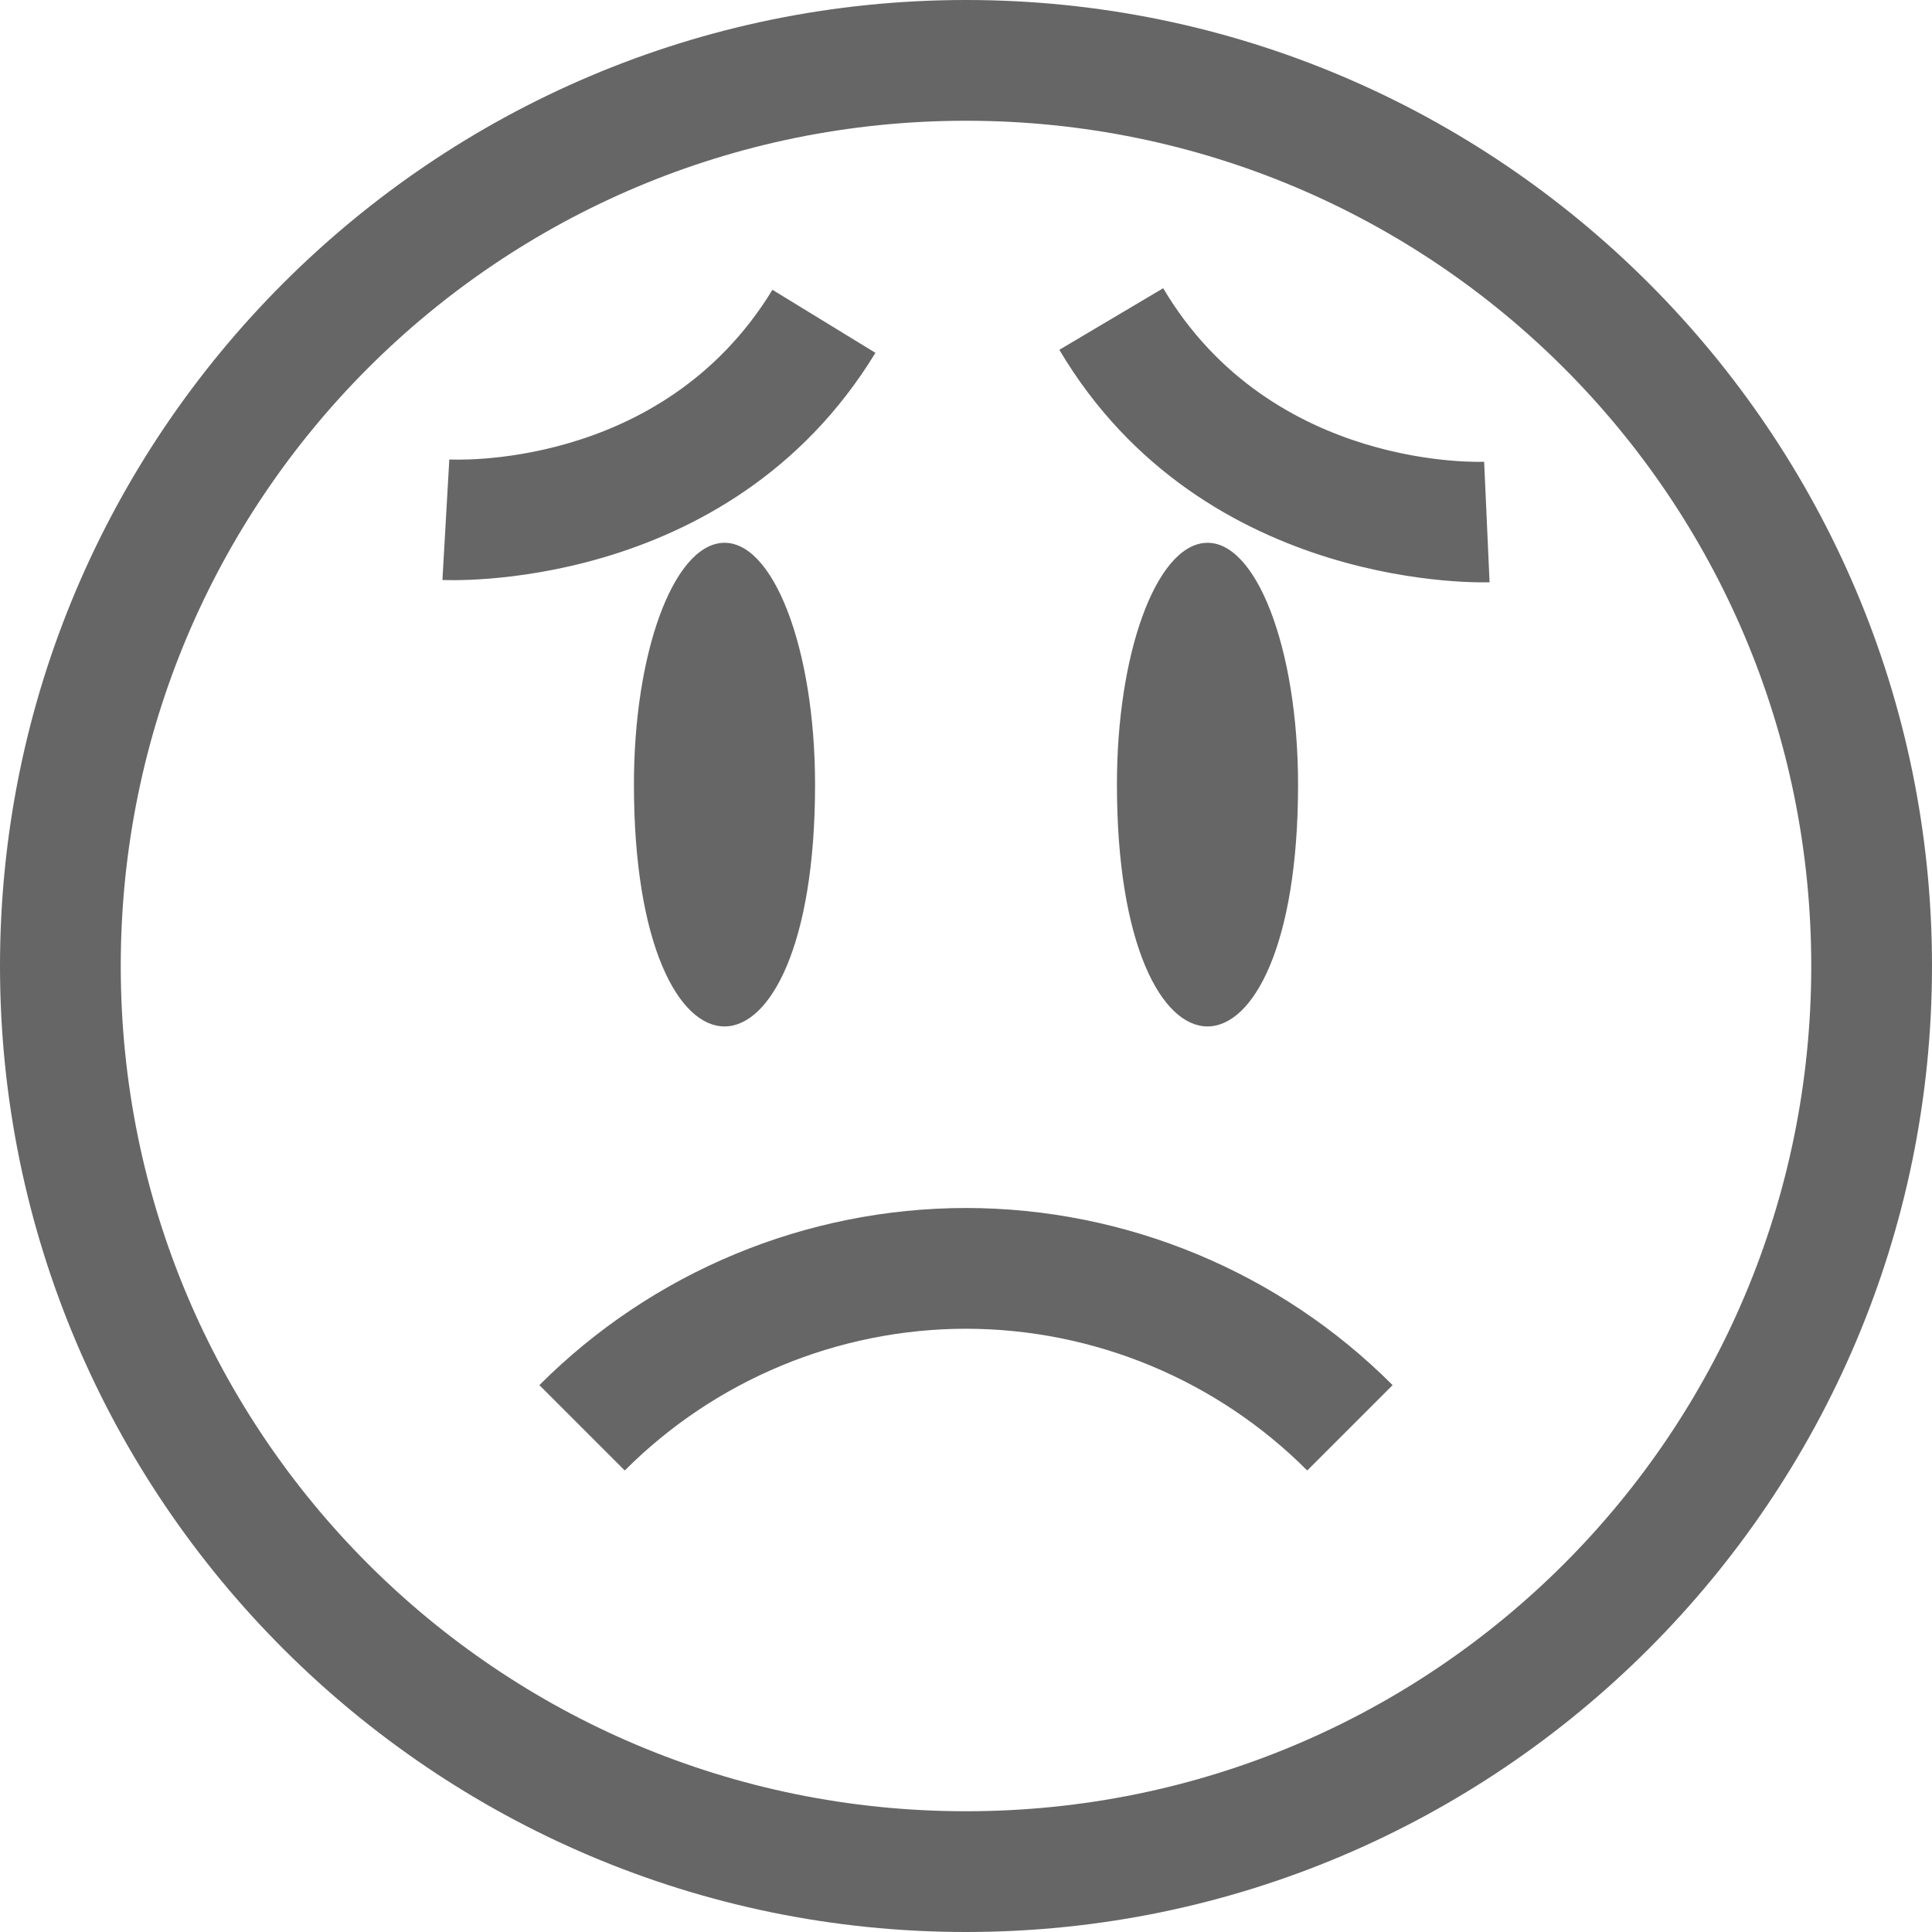
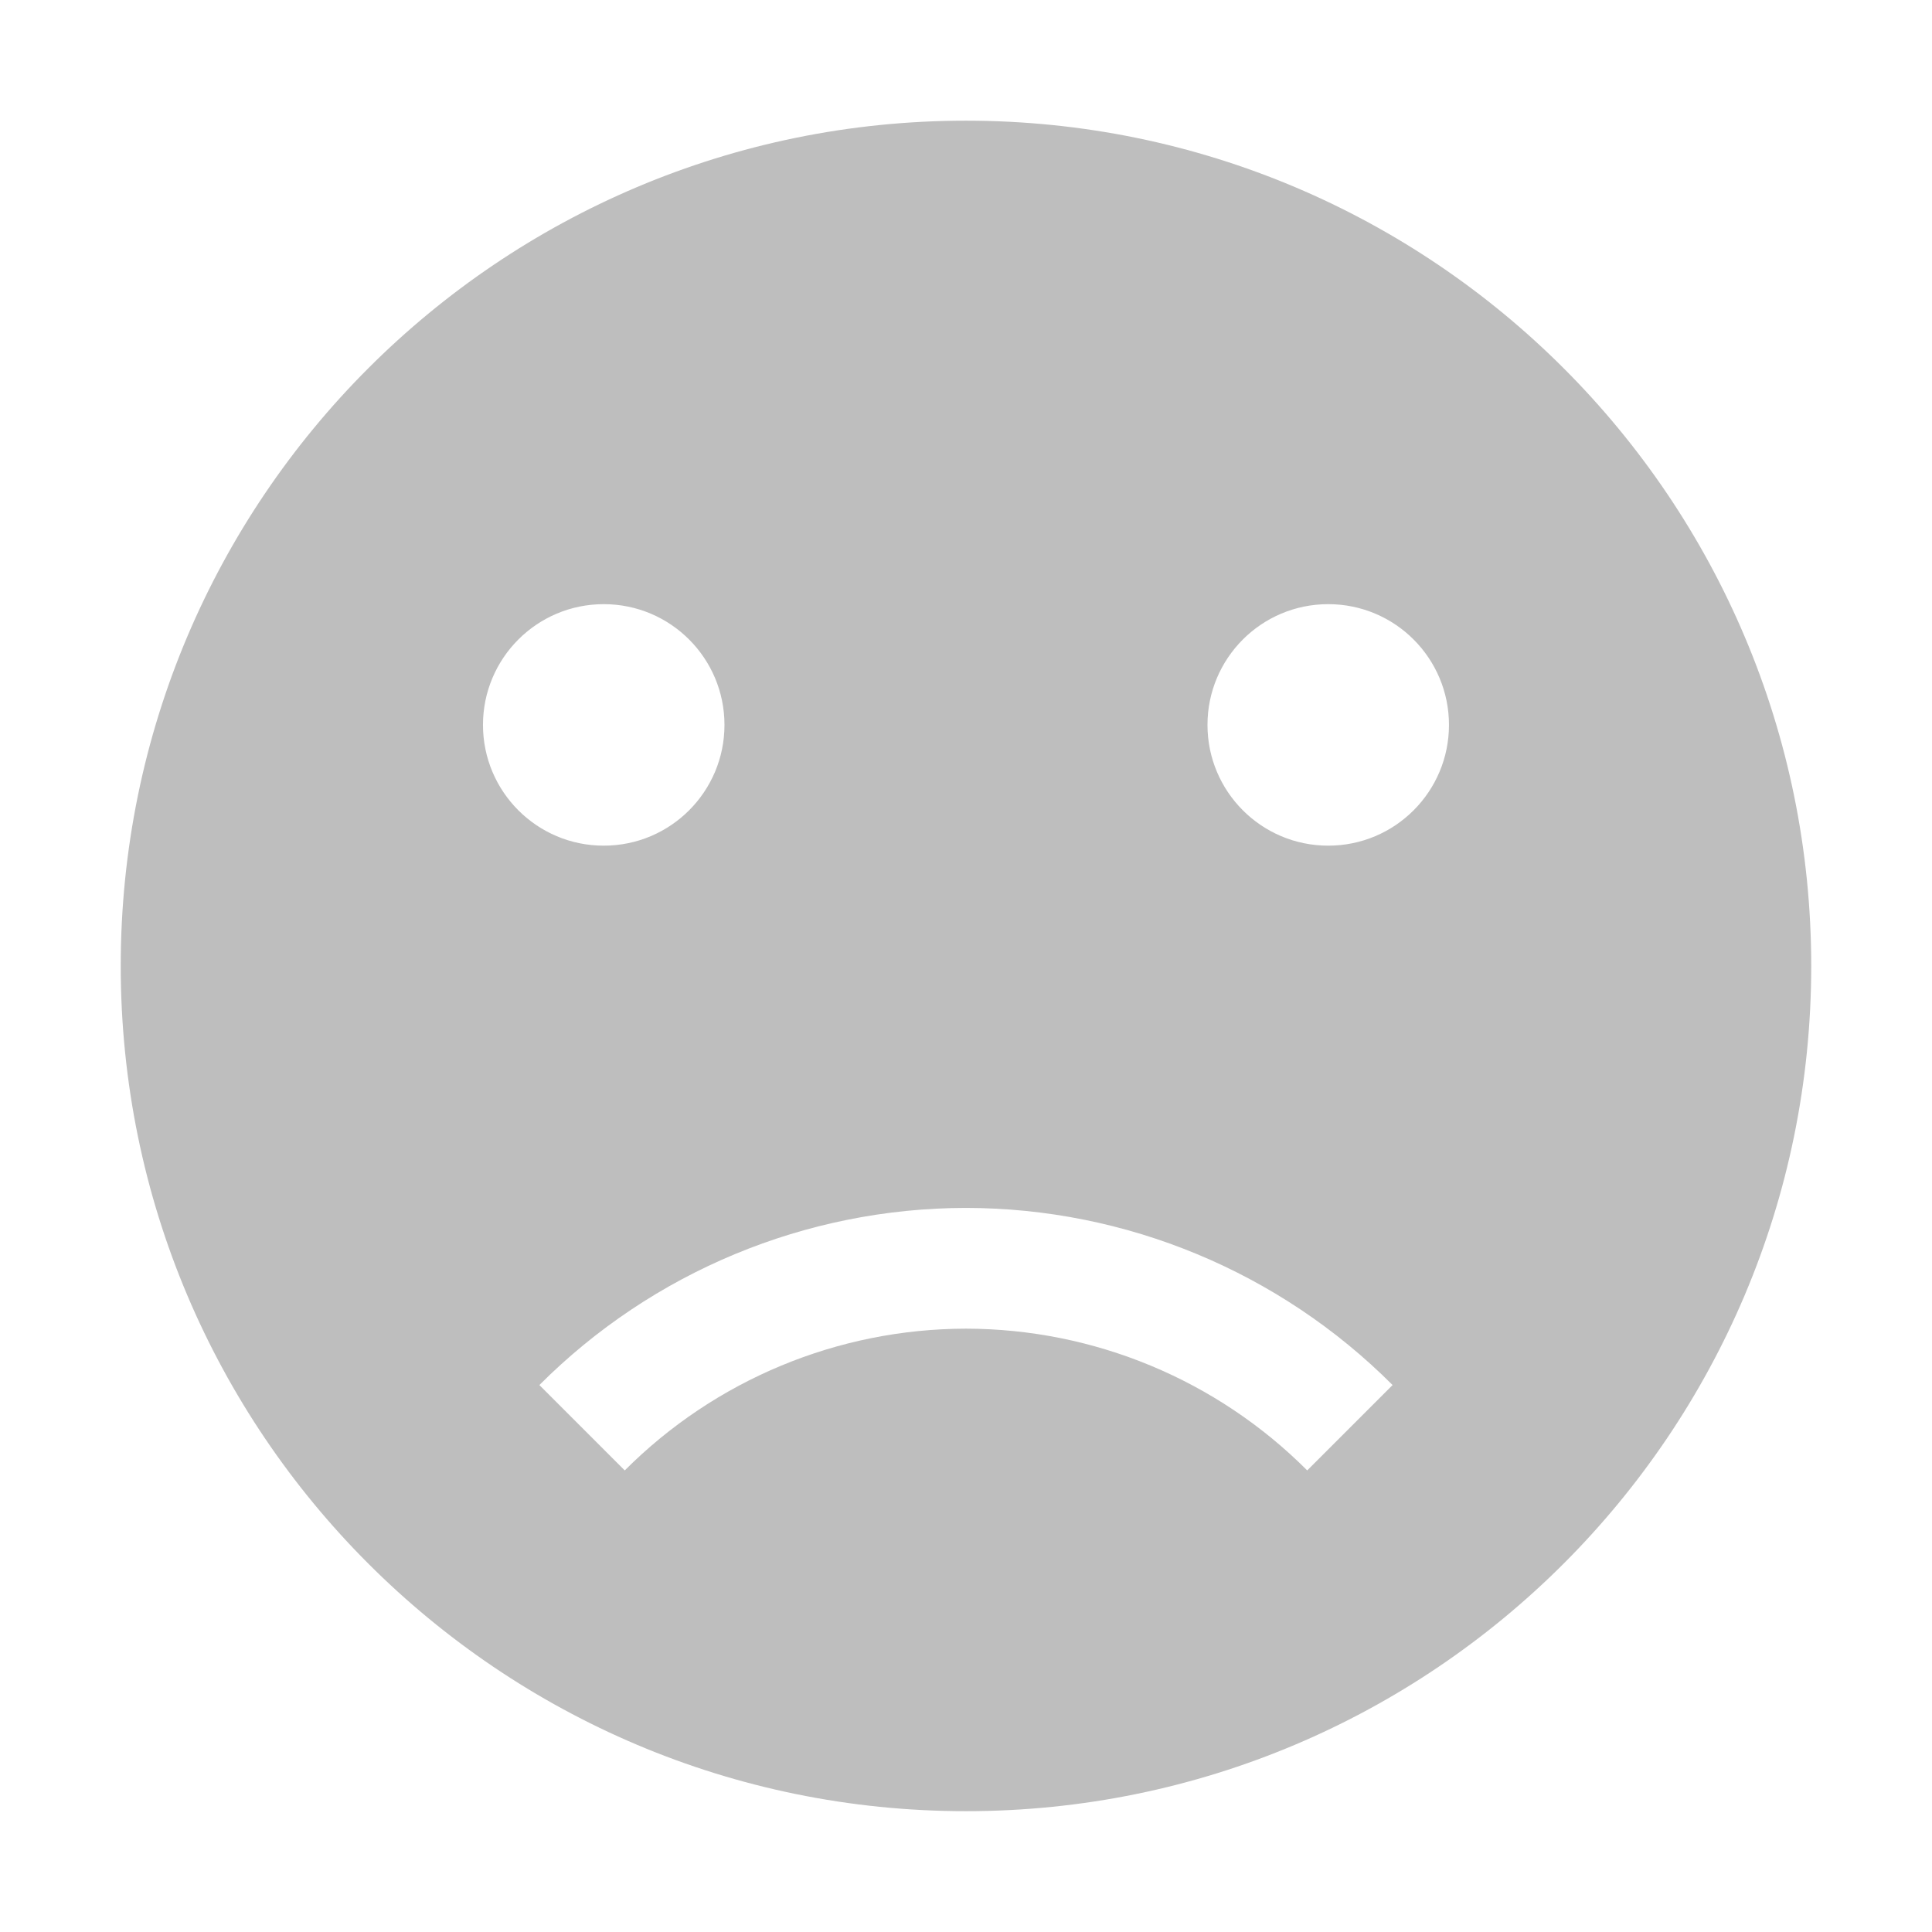
- <svg xmlns="http://www.w3.org/2000/svg" height="16" width="16">
-   <g color="#bebebe" transform="translate(-1068 -94)">
-     <path d="M1076 94c-4.412 0-8 3.588-8 8s3.588 8 8 8 8-3.588 8-8-3.588-8-8-8zm0 1c3.872 0 7 3.128 7 7s-3.128 7-7 7-7-3.128-7-7 3.128-7 7-7zm1.633 1.387l-.86.51c1.201 2.026 3.563 1.925 3.563 1.925l-.045-.998s-1.757.083-2.658-1.437zm-3.236.013c-.92 1.51-2.676 1.405-2.676 1.405l-.057.998s2.36.13 3.586-1.881zm-.418 2.096c-.407.031-.73.919-.729 2.002 0 2.67 1.5 2.67 1.5 0 0-1.128-.349-2.034-.771-2.002zm4 0c-.407.031-.73.919-.729 2.002 0 2.67 1.5 2.67 1.5 0 0-1.128-.349-2.034-.771-2.002zm-1.979 5.508a4.999 4.999 0 0 0-3.533 1.467l.707.707a4 4 0 0 1 2.826-1.174 4 4 0 0 1 2.826 1.174l.707-.707a4.999 4.999 0 0 0-3.533-1.467z" fill="#666" overflow="visible" style="marker:none" />
-   </g>
+ <svg xmlns="http://www.w3.org/2000/svg" enable-background="new" height="16" width="16">
+   <filter id="a" color-interpolation-filters="sRGB">
+     <feBlend in2="BackgroundImage" mode="darken" />
+   </filter>
+   <g filter="url(#a)" transform="translate(-725.0002 159.0034)" />
+   <path d="m733-158.004c-3.866 0-7 3.134-7 7s3.134 7 7 7 7-3.134 7-7-3.134-7-7-7zm-3 4.004c.554 0 1 .449 1 1 0 .551-.446 1-1 1-.554 0-1-.449-1-1 0-.551.446-1 1-1zm6 0c .554 0 1 .449 1 1 0 .551-.446 1-1 1-.554 0-1-.449-1-1 0-.551.446-1 1-1zm-3 5a5 5 0 0 1 3.533 1.467l-.707.707a4 4 0 0 0 -2.826-1.174 4 4 0 0 0 -2.826 1.174l-.707-.707a5 5 0 0 1 3.533-1.467z" fill="#bebebe" transform="translate(-725.0002 159.0034)" />
</svg>
